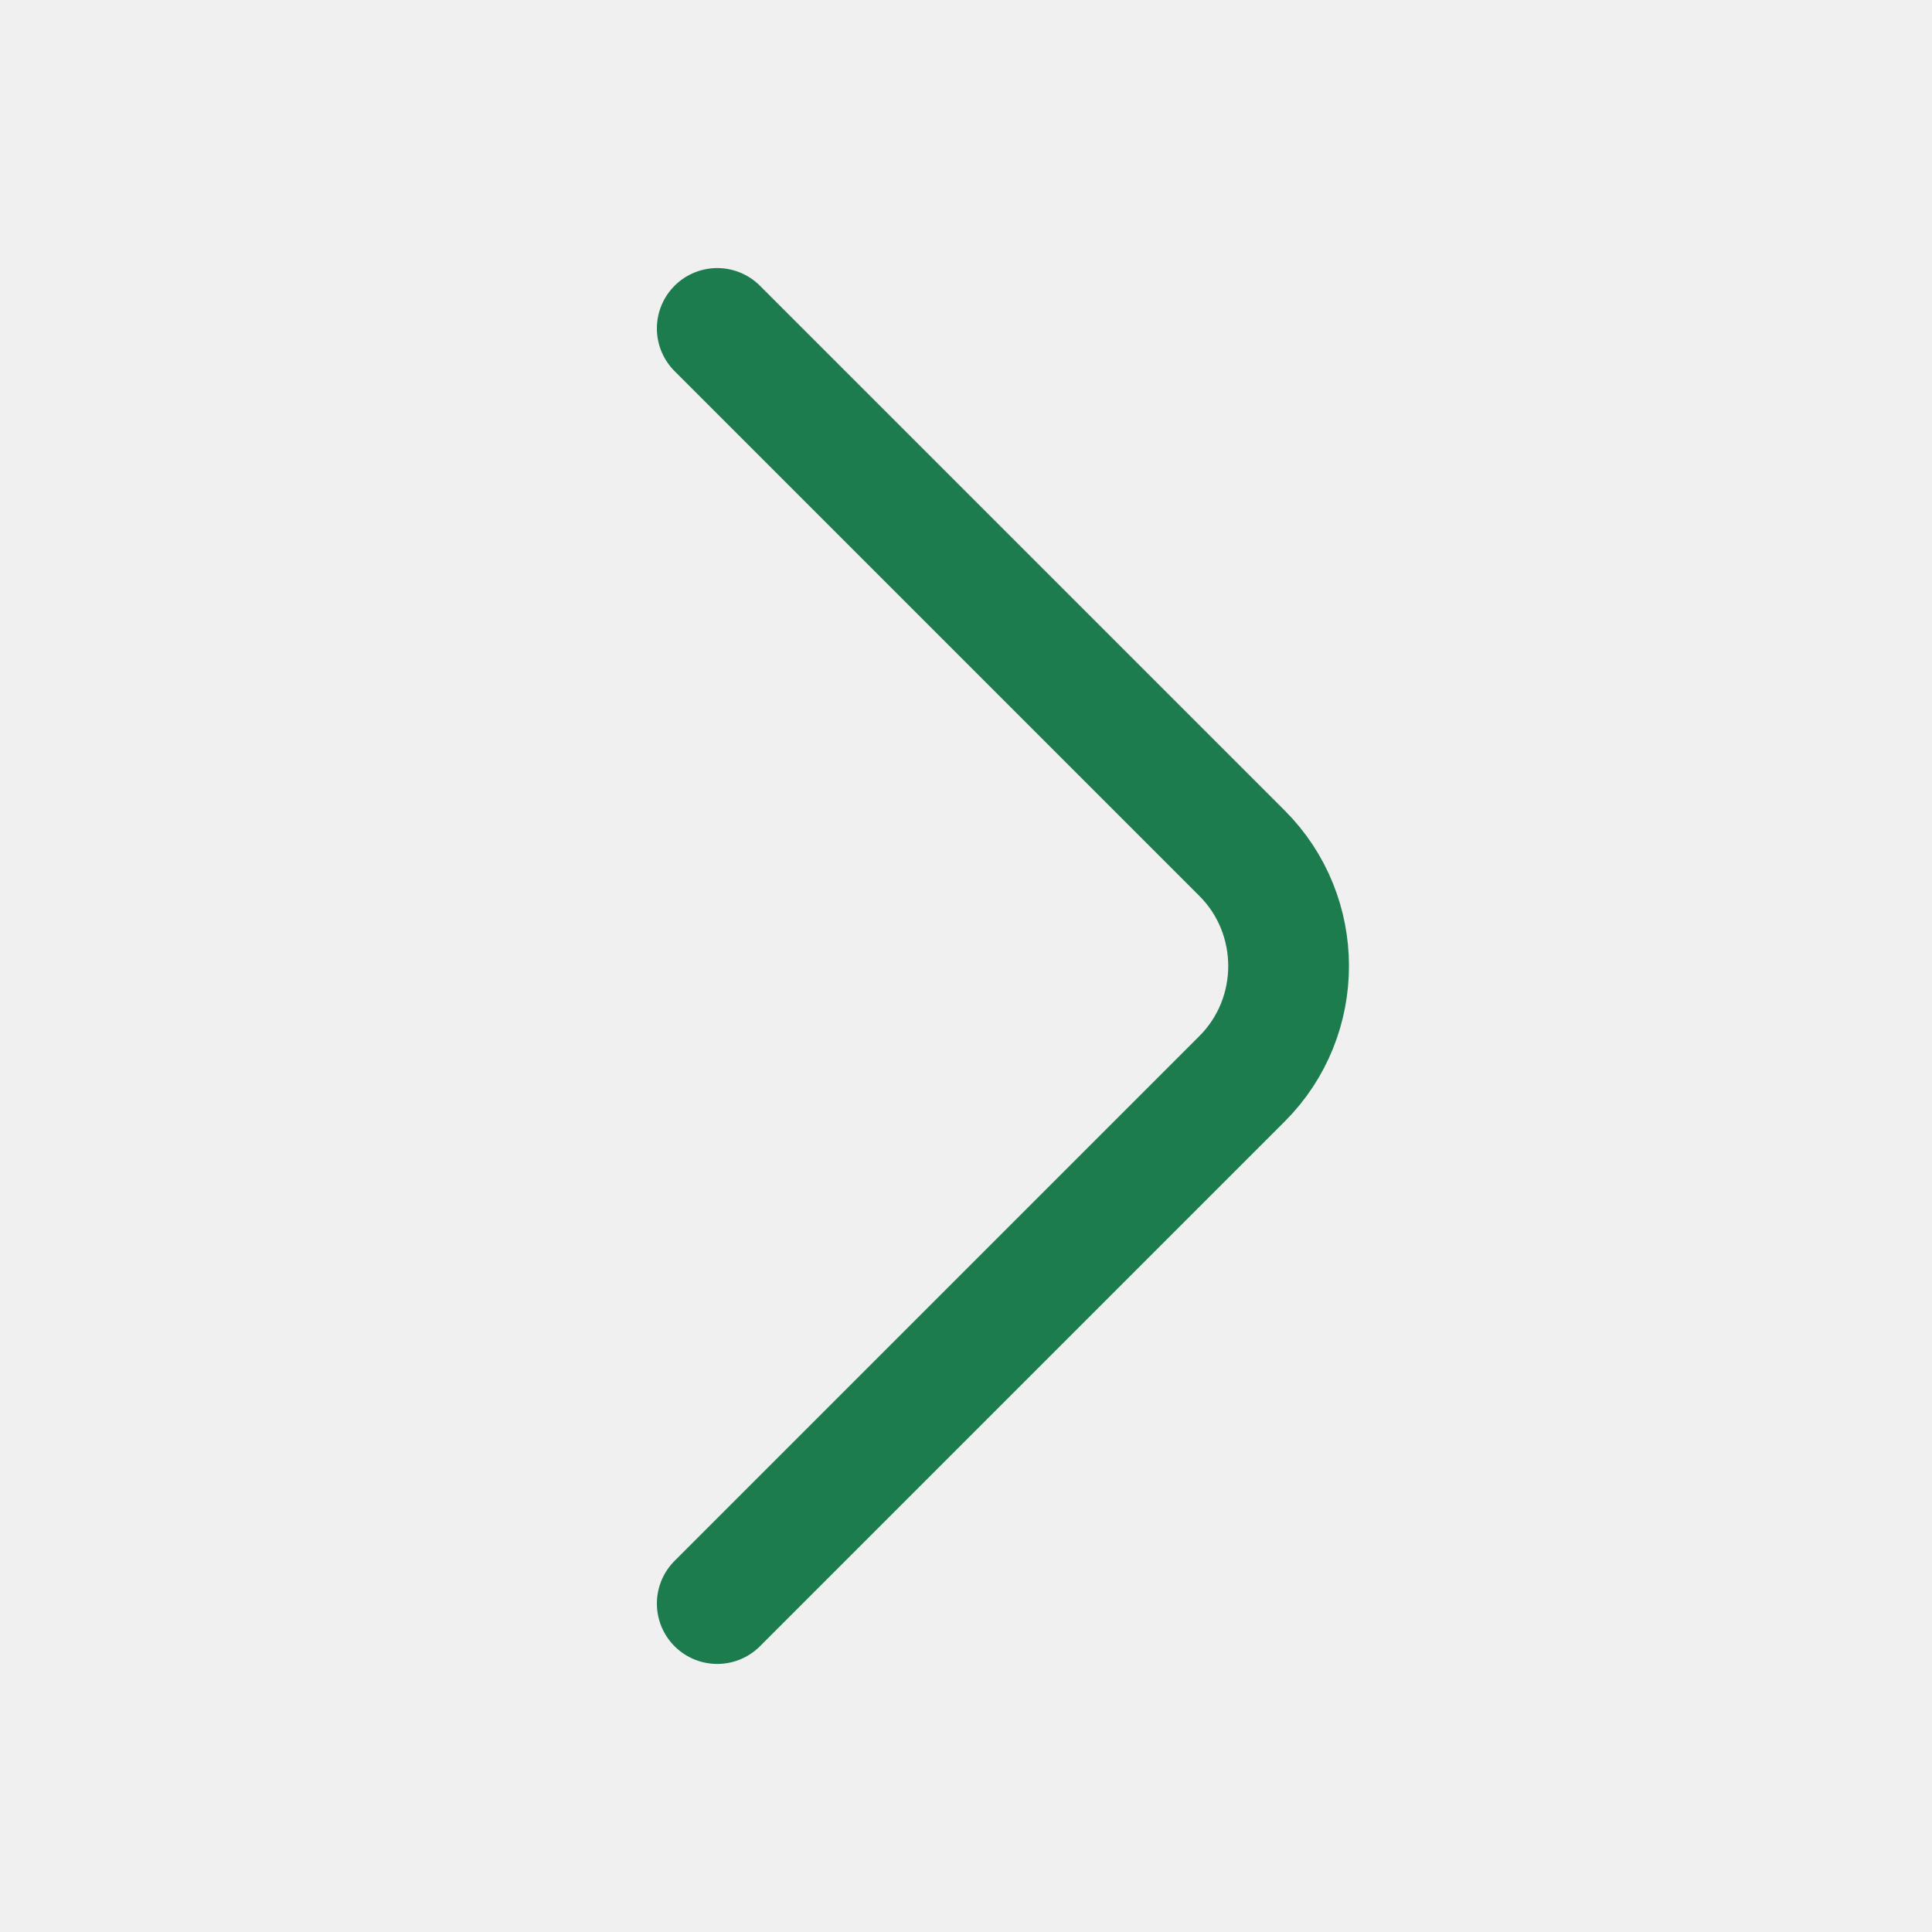
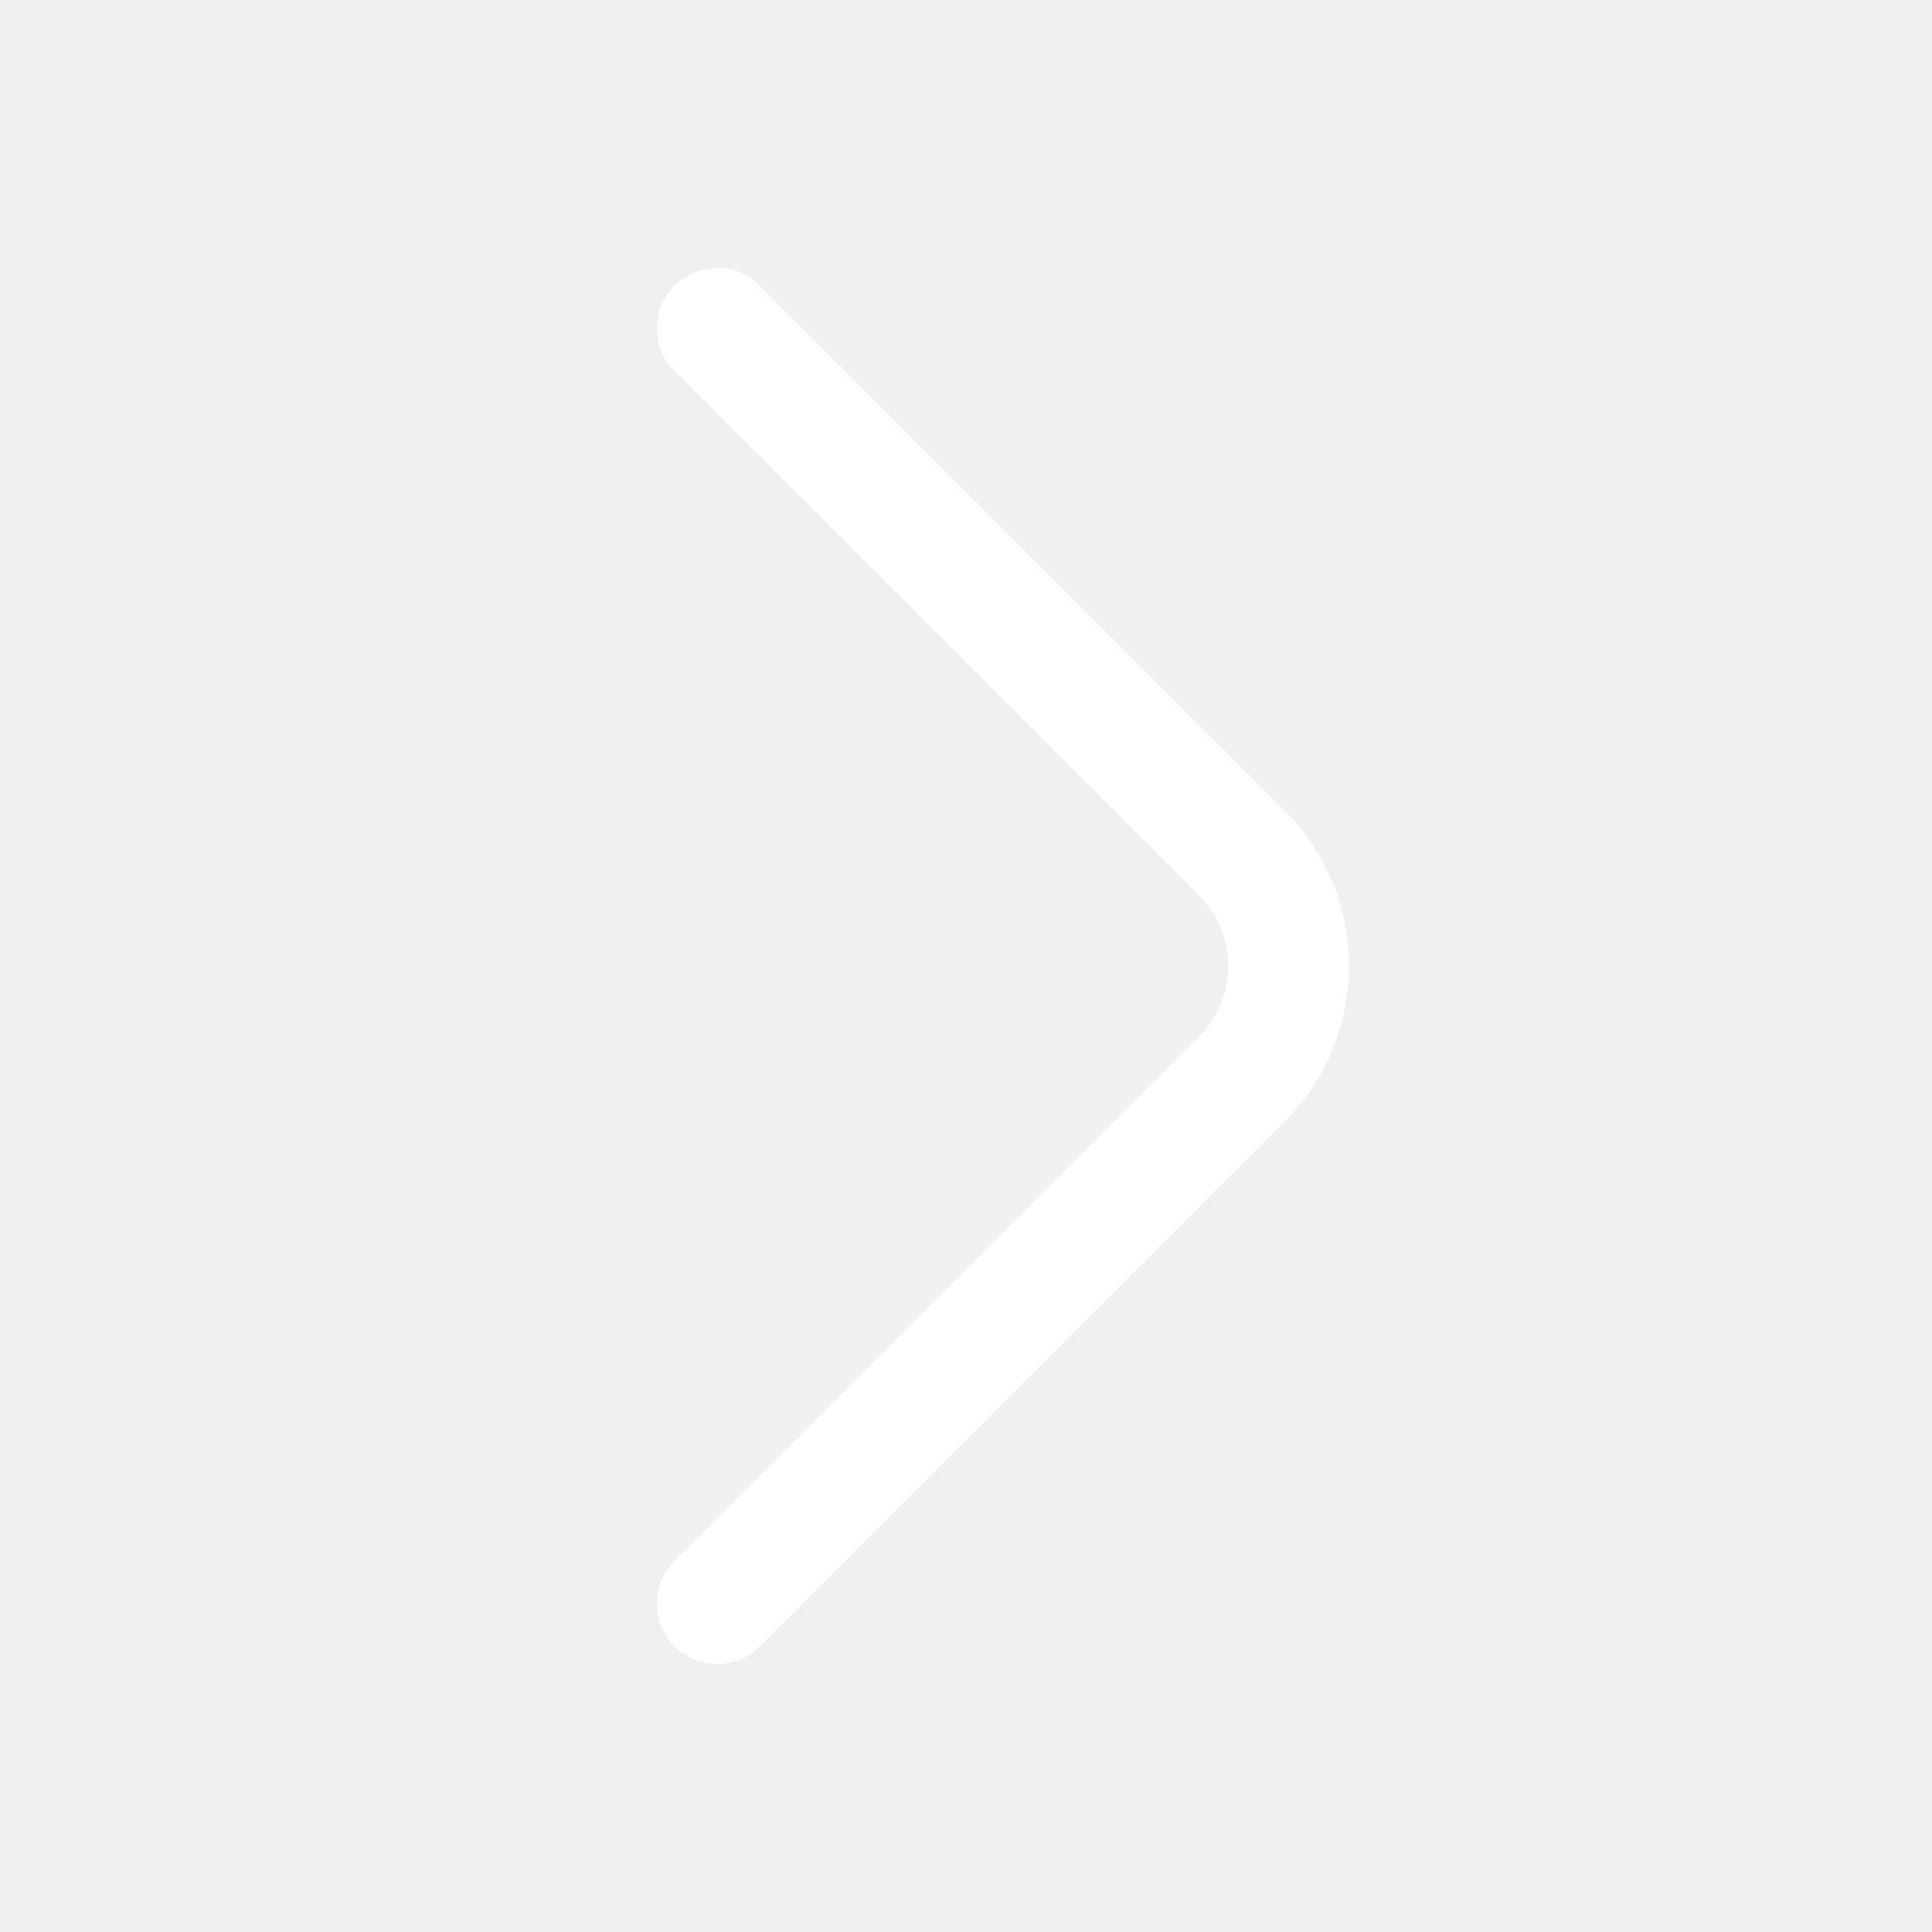
<svg xmlns="http://www.w3.org/2000/svg" width="100%" height="100%" viewBox="0 0 24 24" fill="none">
-   <path d="M8.91 19.92L15.43 13.4C16.2 12.63 16.2 11.37 15.43 10.6L8.91 4.08" stroke="#1D7C4E" stroke-width="1.5" stroke-miterlimit="10" stroke-linecap="round" stroke-linejoin="round" />
+   <path d="M8.91 19.92L15.43 13.4C16.2 12.63 16.2 11.37 15.43 10.6L8.91 4.08" stroke="white" stroke-width="1.5" stroke-miterlimit="10" stroke-linecap="round" stroke-linejoin="round" />
</svg>
